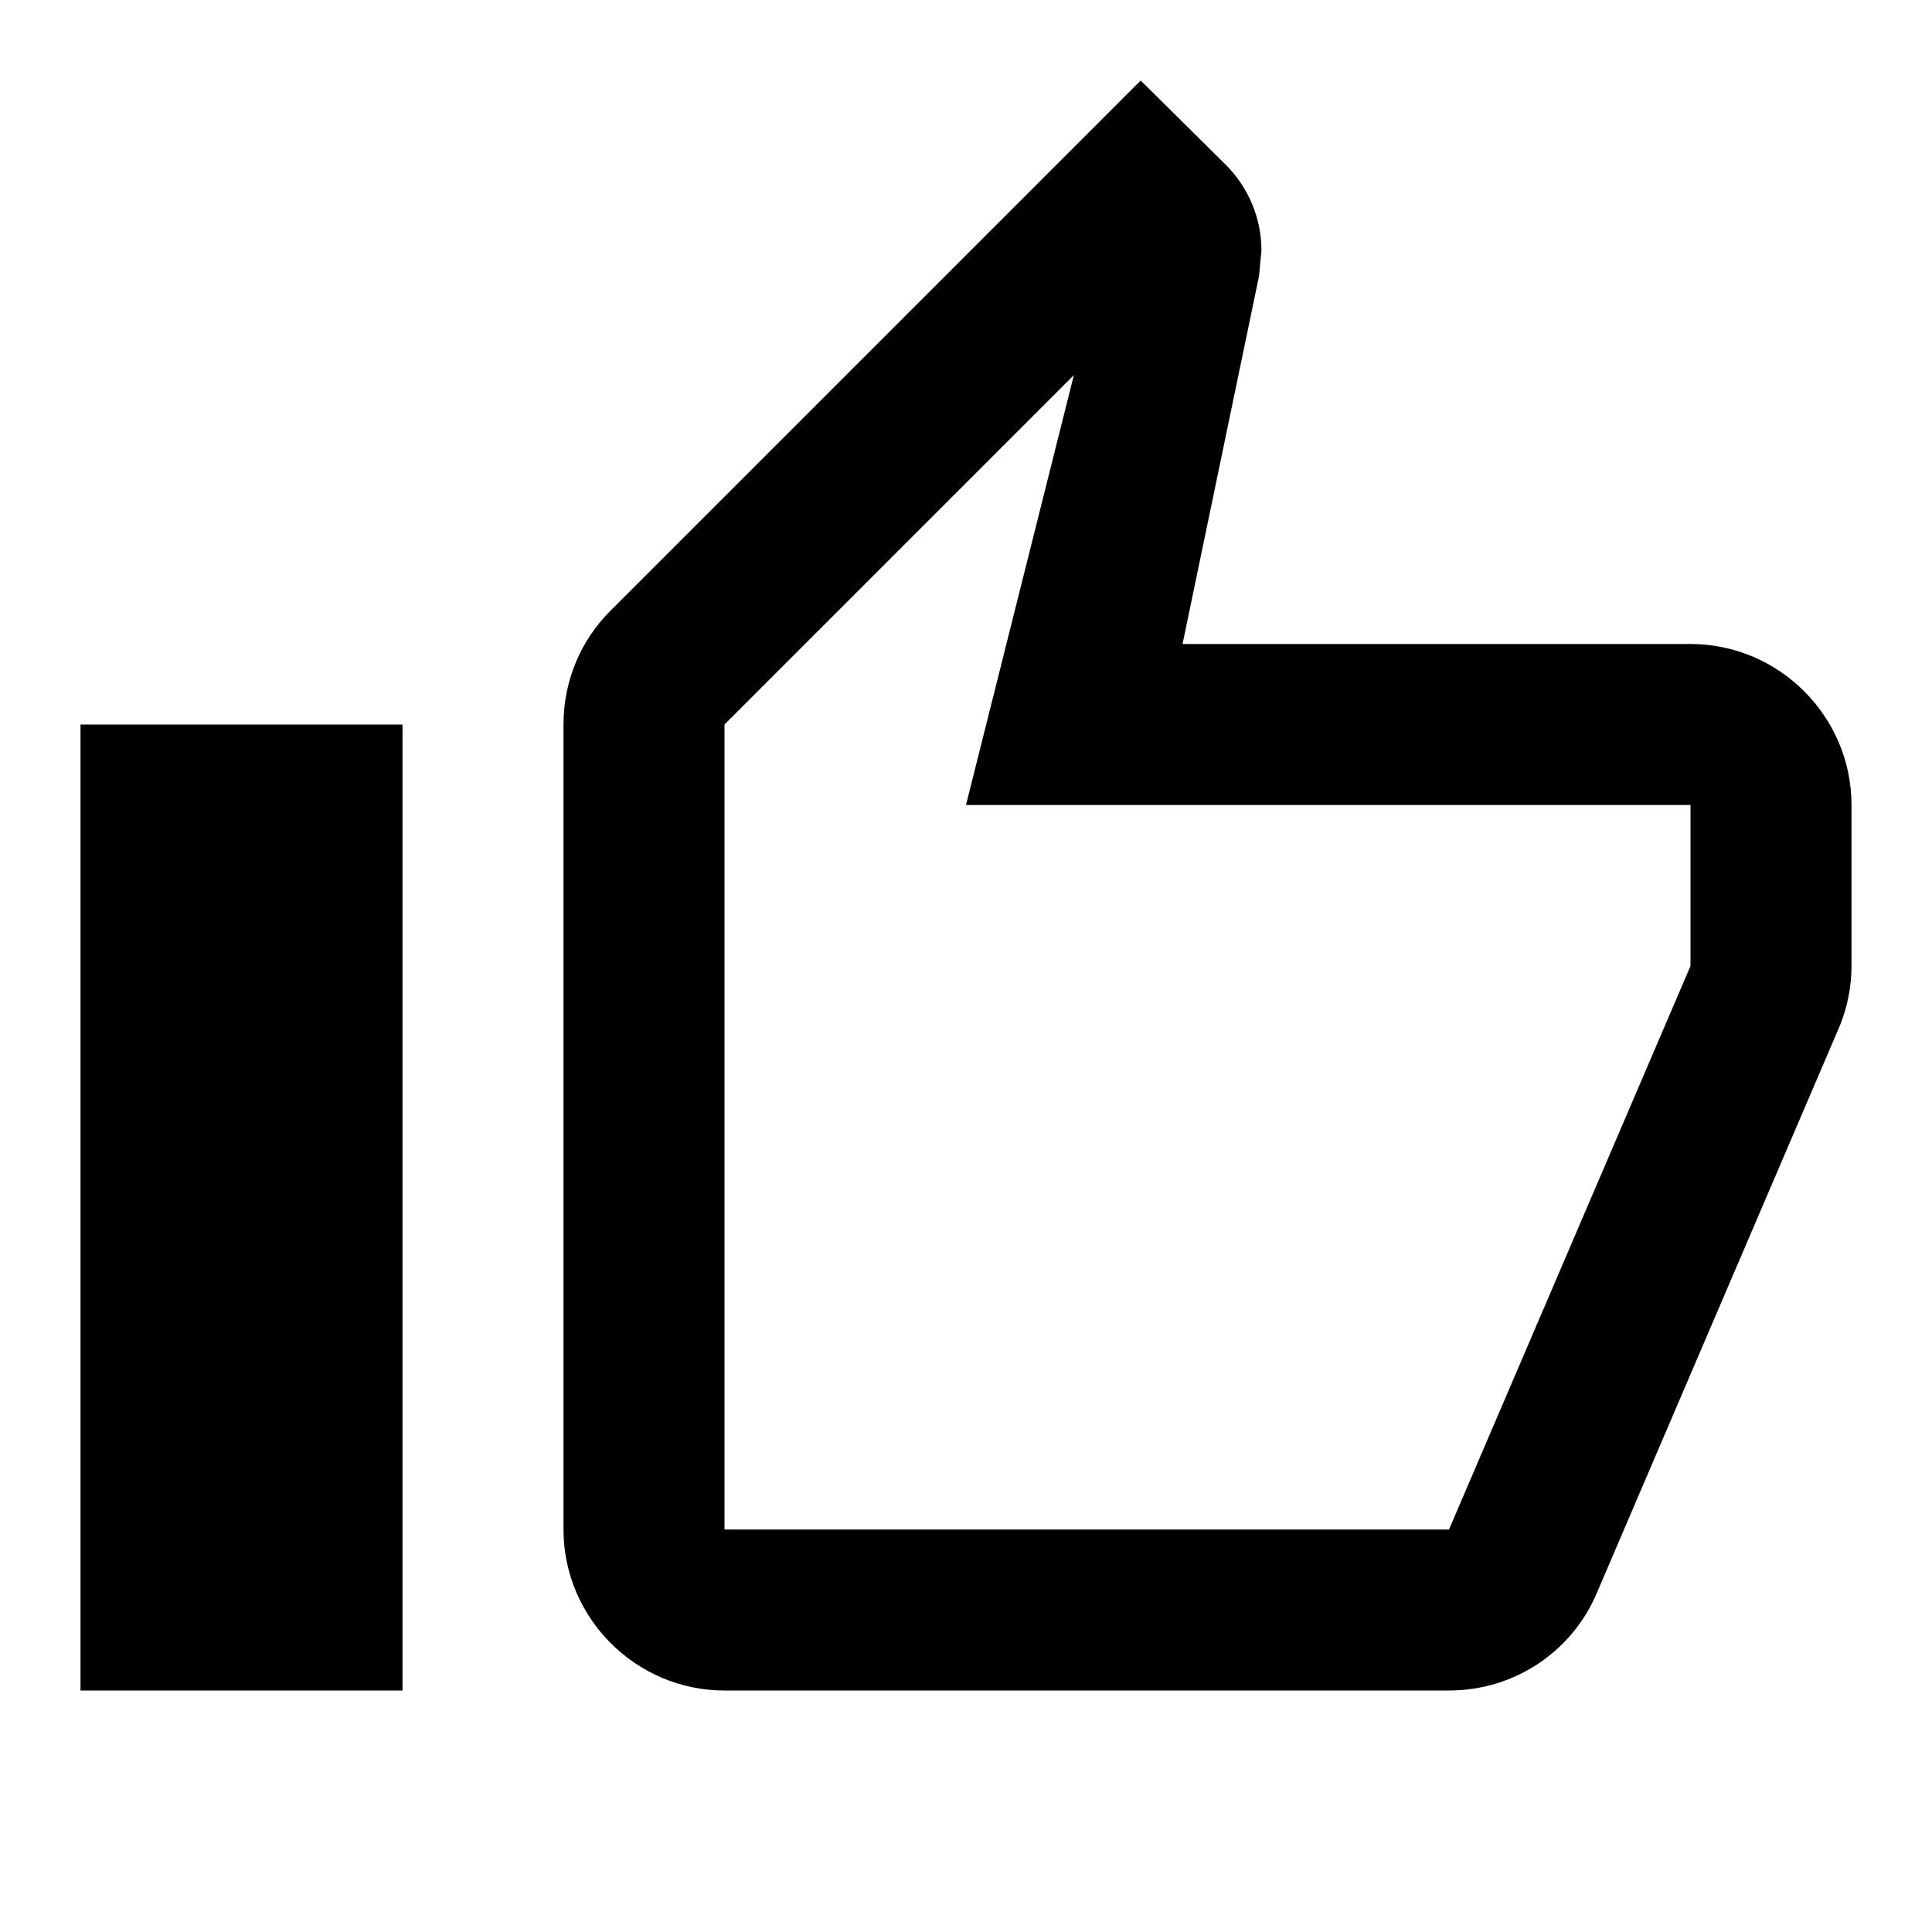
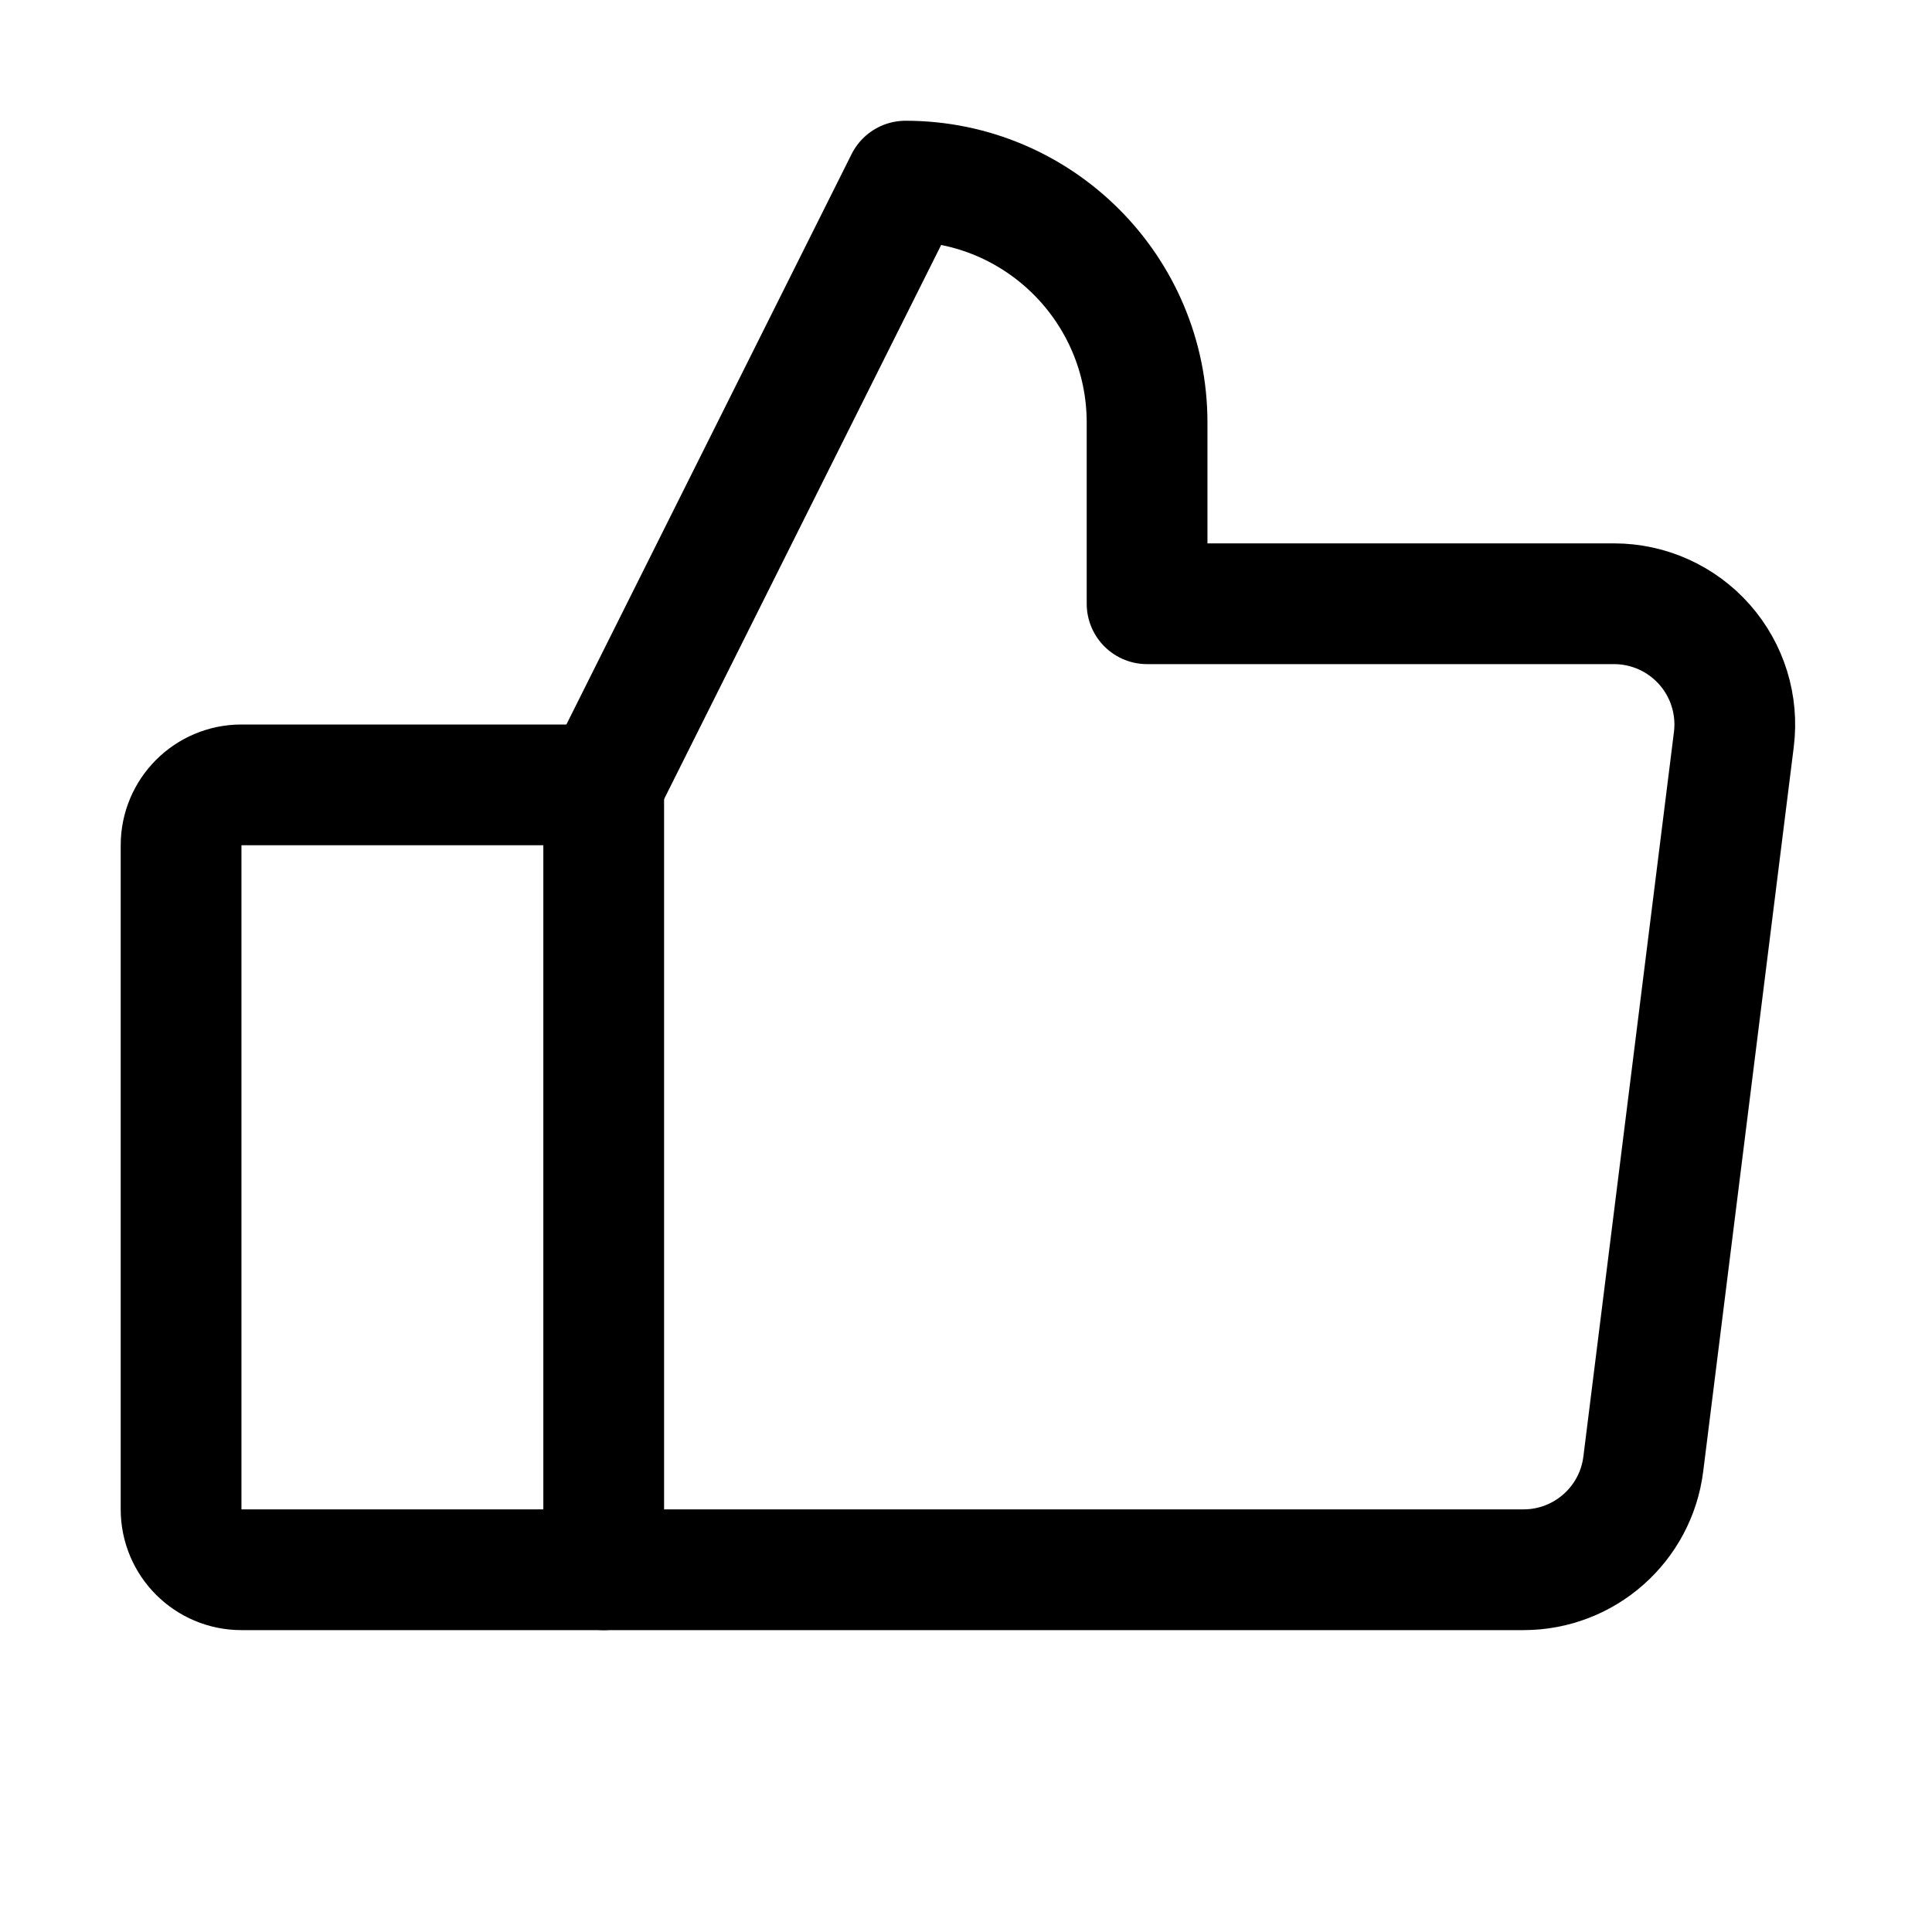
- <svg xmlns="http://www.w3.org/2000/svg" height="24" viewBox="0 0 24 24" width="24">
-   <path d="M0 0h24v24H0V0zm0 0h24v24H0V0z" fill="none" />
-   <path d="M9 21h9c.83 0 1.54-.5 1.84-1.22l3.02-7.05c.09-.23.14-.47.14-.73v-2c0-1.1-.9-2-2-2h-6.31l.95-4.57.03-.32c0-.41-.17-.79-.44-1.06L14.17 1 7.58 7.59C7.22 7.95 7 8.45 7 9v10c0 1.1.9 2 2 2zM9 9l4.34-4.34L12 10h9v2l-3 7H9V9zM1 9h4v12H1z" />
+ <svg xmlns="http://www.w3.org/2000/svg" width="192" height="192" fill="#000000" viewBox="0 0 256 256">
+   <rect width="256" height="256" fill="none" />
+   <path d="M31.994,104h48a0,0,0,0,1,0,0V208a0,0,0,0,1,0,0h-48a8,8,0,0,1-8-8V112A8,8,0,0,1,31.994,104Z" fill="none" stroke="#000000" stroke-linecap="round" stroke-linejoin="round" stroke-width="16" />
+   <path d="M79.994,104l40-80a32,32,0,0,1,32,32V80h61.875a16,16,0,0,1,15.876,17.985l-12,96A16,16,0,0,1,201.87,208H79.994" fill="none" stroke="#000000" stroke-linecap="round" stroke-linejoin="round" stroke-width="16" />
</svg>
